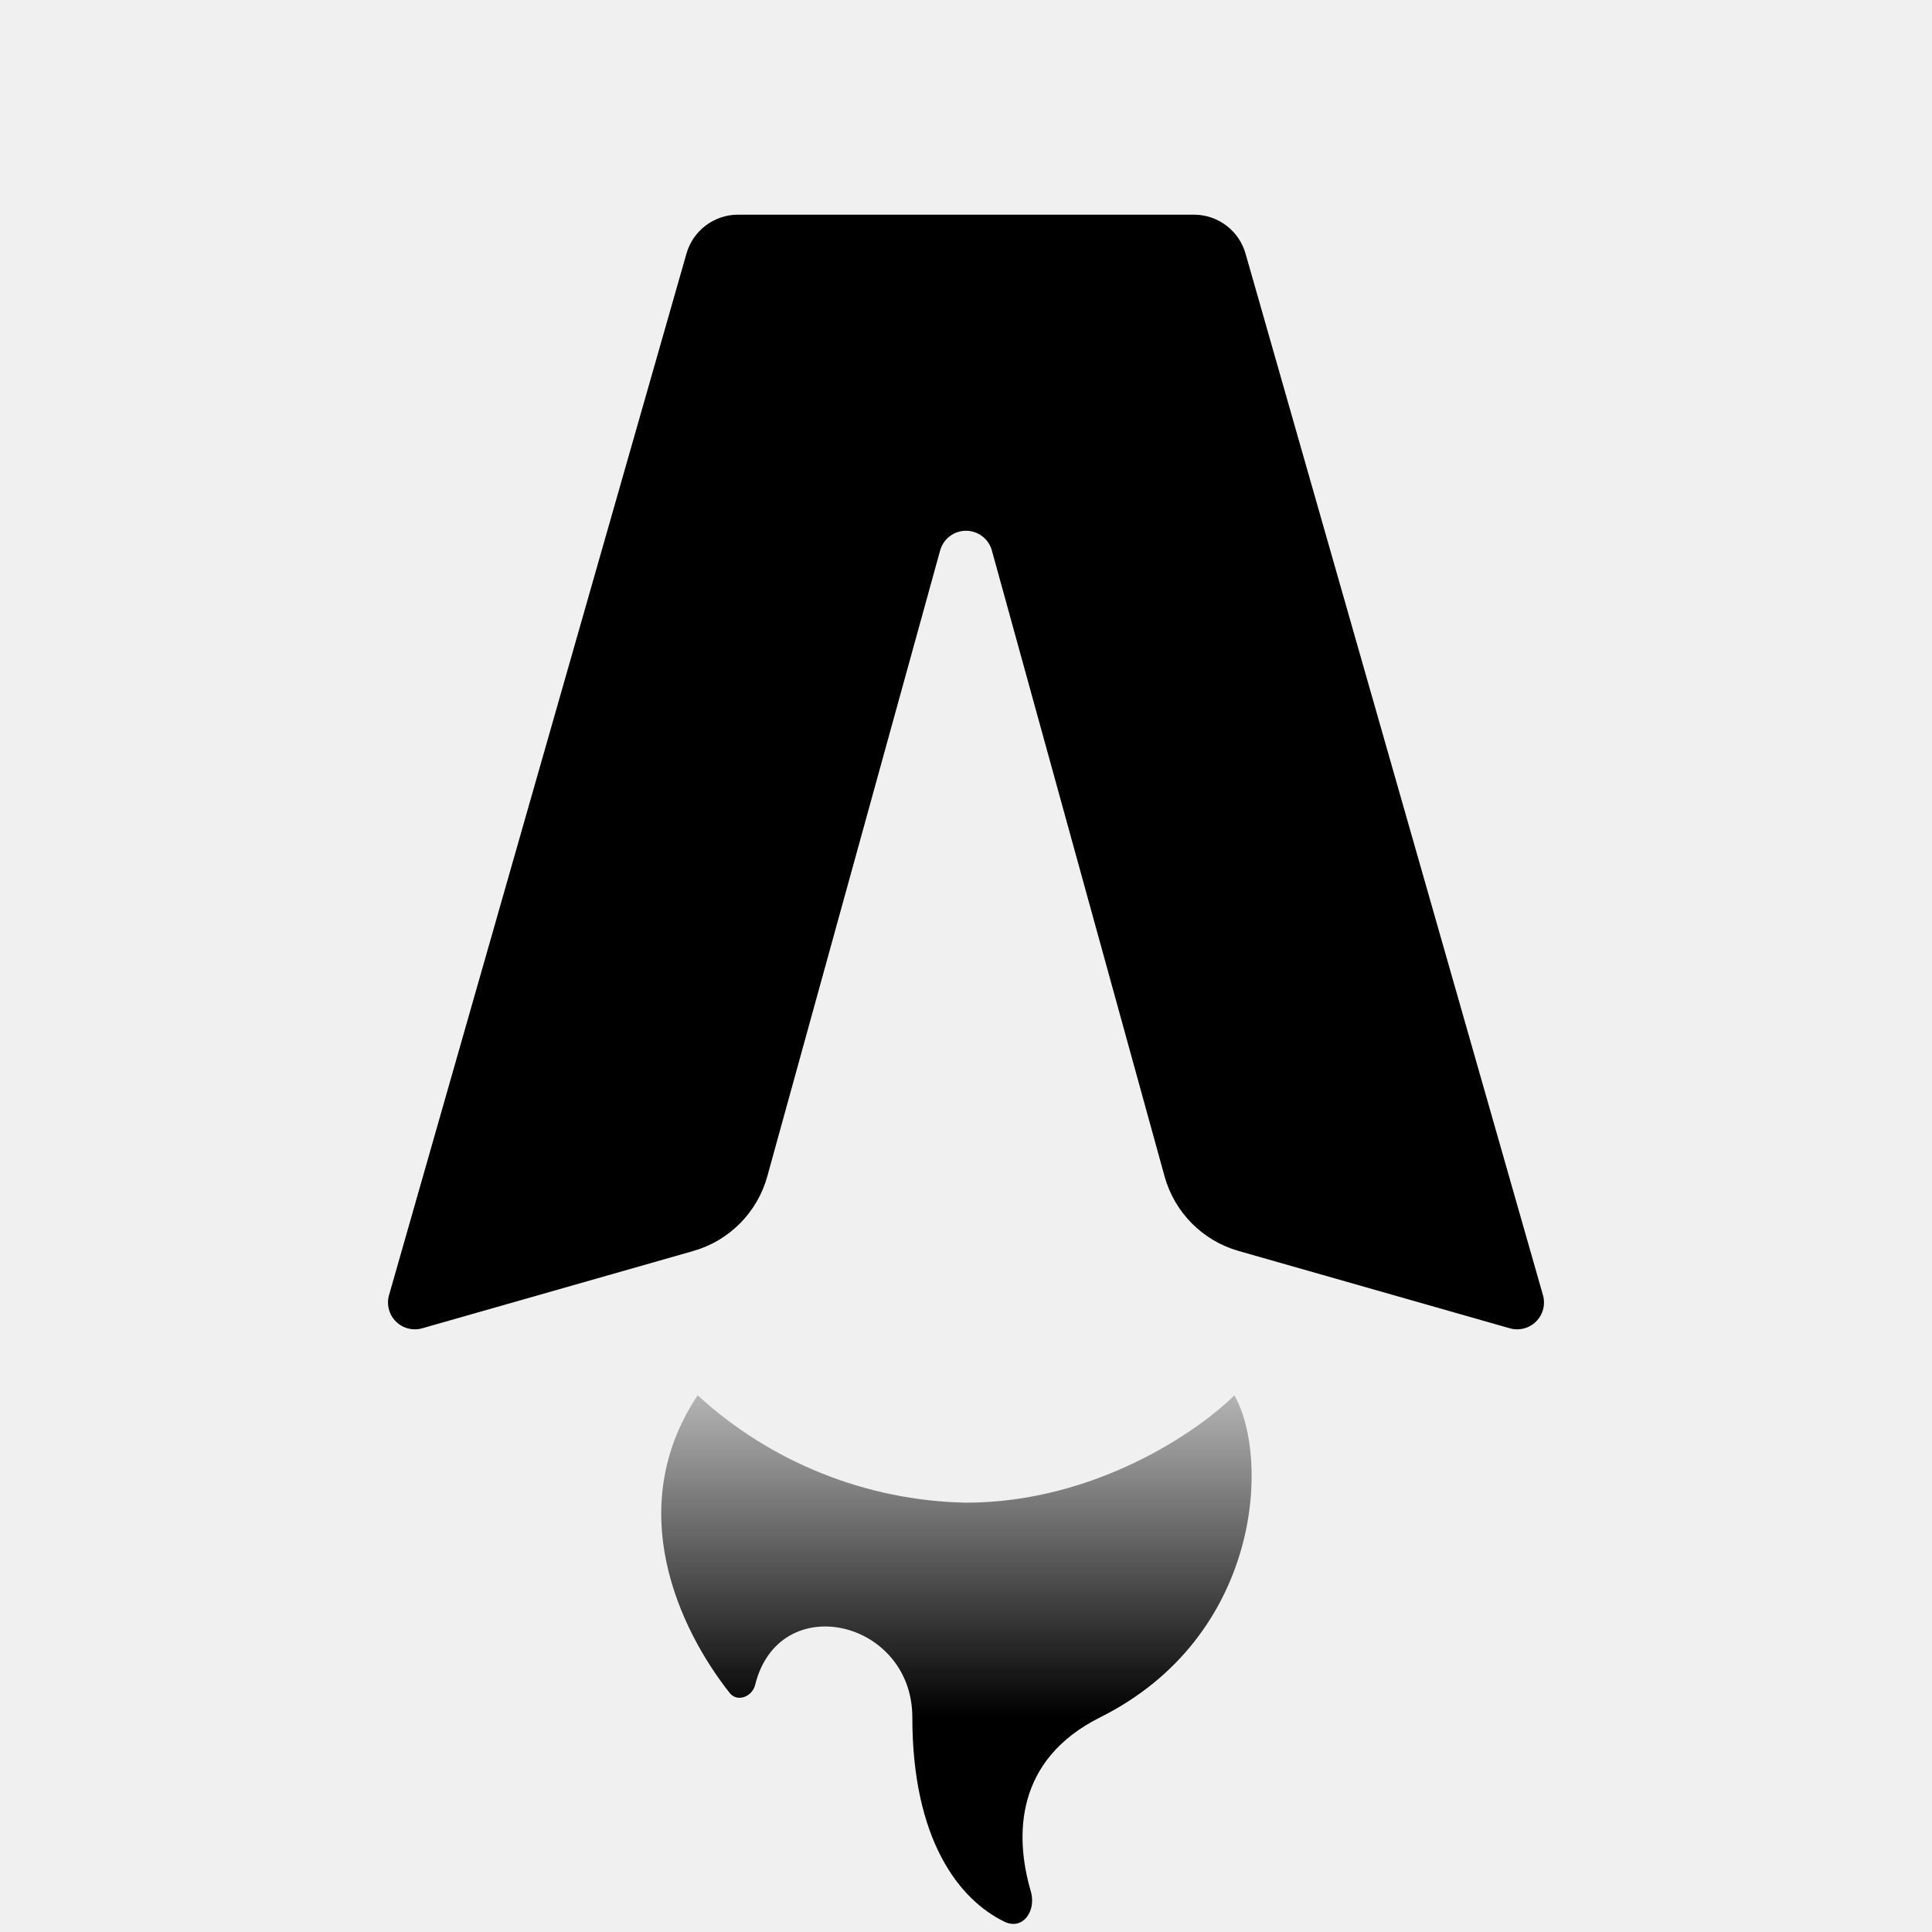
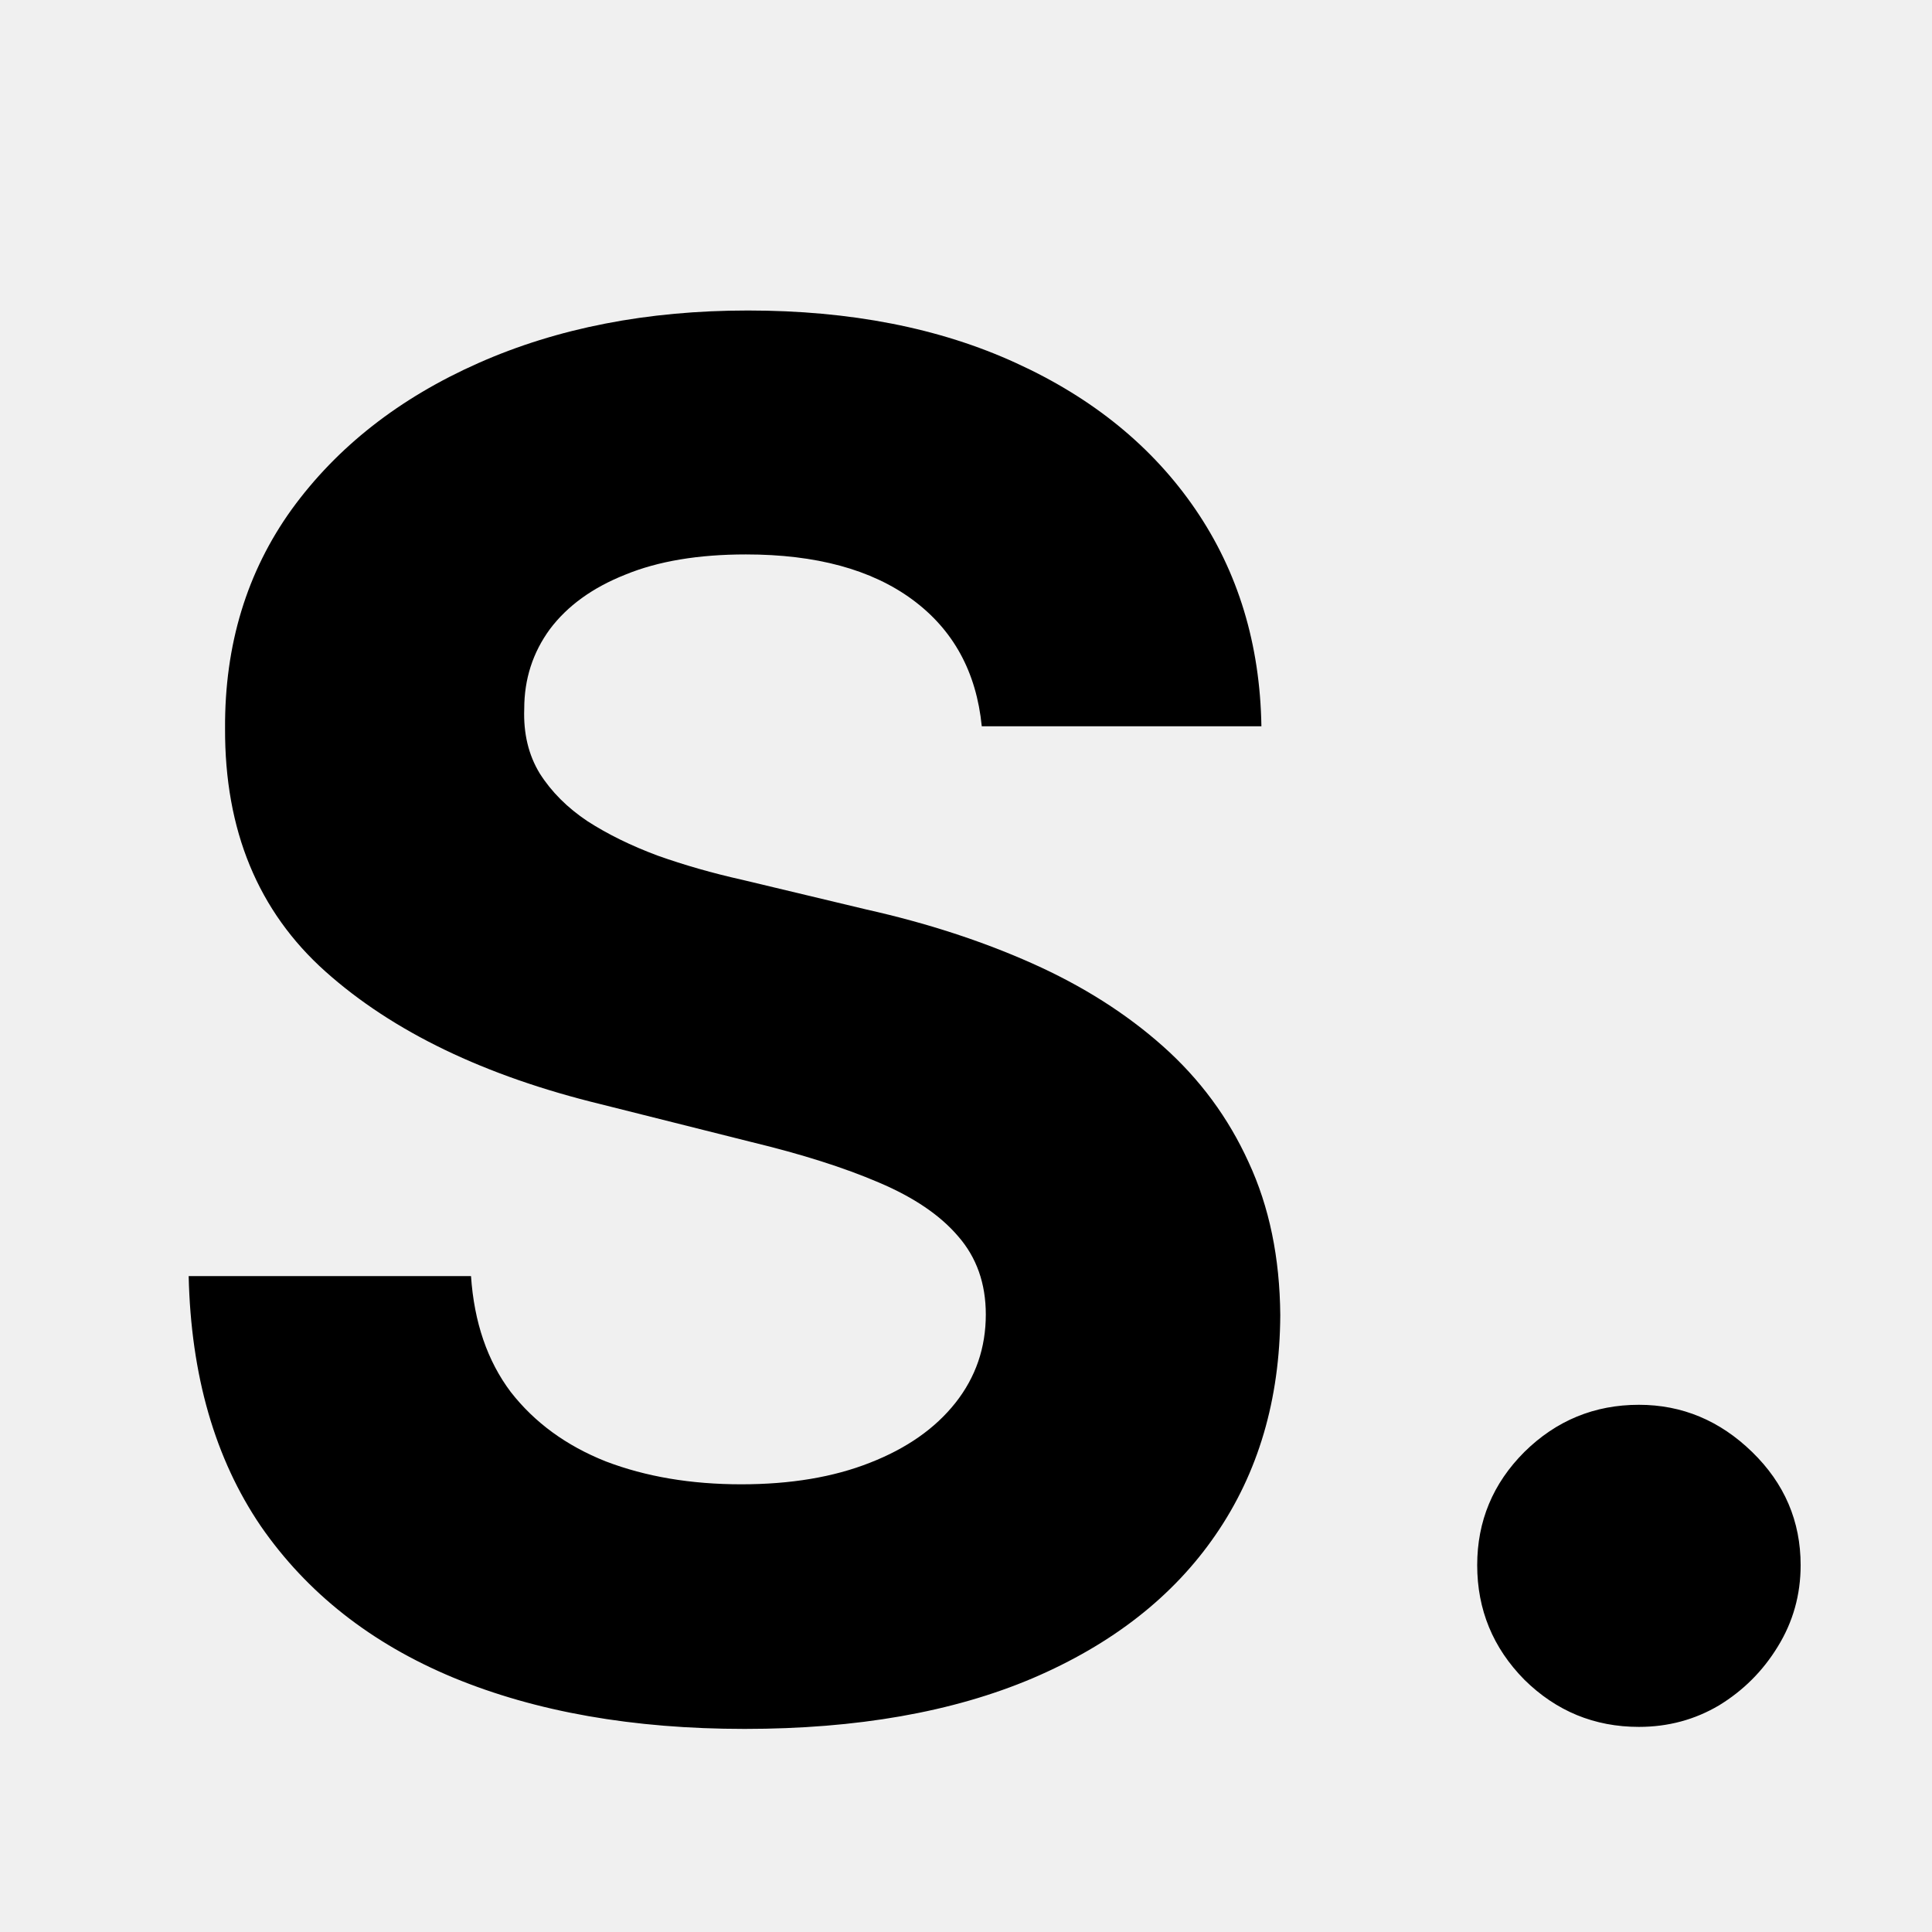
- <svg xmlns="http://www.w3.org/2000/svg" fill="none" viewBox="0 0 36 36">
-   <path fill="#000" d="M22.25 4h-8.5a1 1 0 0 0-.96.73l-5.54 19.4a.5.5 0 0 0 .62.62l5.05-1.44a2 2 0 0 0 1.38-1.4l3.22-11.66a.5.5 0 0 1 .96 0l3.22 11.67a2 2 0 0 0 1.38 1.39l5.05 1.44a.5.5 0 0 0 .62-.62l-5.54-19.4a1 1 0 0 0-.96-.73Z" />
-   <path fill="url(#gradient)" d="M18 28a7.63 7.63 0 0 1-5-2c-1.4 2.1-.35 4.35.6 5.55.14.17.41.07.47-.15.44-1.8 2.93-1.22 2.93.6 0 2.28.87 3.4 1.72 3.81.34.16.59-.2.49-.56-.31-1.05-.29-2.46 1.29-3.25 3-1.5 3.17-4.83 2.5-6-.67.67-2.6 2-5 2Z" />
-   <defs>
-     <linearGradient id="gradient" x1="16" x2="16" y1="32" y2="24" gradientUnits="userSpaceOnUse">
-       <stop stop-color="#000" />
-       <stop offset="1" stop-color="#000" stop-opacity="0" />
-     </linearGradient>
-   </defs>
+ <svg xmlns="http://www.w3.org/2000/svg" width="1024" height="1024" fill="none">
+   <path class="dynamic" d="M520.357 384.929C517.5 356.119 505.238 333.738 483.571 317.786C461.905 301.833 432.5 293.857 395.357 293.857C370.119 293.857 348.81 297.429 331.429 304.571C314.048 311.476 300.714 321.119 291.429 333.5C282.381 345.881 277.857 359.929 277.857 375.643C277.381 388.738 280.119 400.167 286.071 409.929C292.262 419.69 300.714 428.143 311.429 435.286C322.143 442.19 334.524 448.262 348.571 453.5C362.619 458.5 377.619 462.786 393.571 466.357L459.286 482.071C491.19 489.214 520.476 498.738 547.143 510.643C573.81 522.548 596.905 537.19 616.429 554.571C635.952 571.952 651.071 592.429 661.786 616C672.738 639.571 678.333 666.595 678.571 697.071C678.333 741.833 666.905 780.643 644.286 813.5C621.905 846.119 589.524 871.476 547.143 889.571C505 907.429 454.167 916.357 394.643 916.357C335.595 916.357 284.167 907.31 240.357 889.214C196.786 871.119 162.738 844.333 138.214 808.857C113.929 773.143 101.19 728.976 100 676.357H249.643C251.31 700.881 258.333 721.357 270.714 737.786C283.333 753.976 300.119 766.238 321.071 774.571C342.262 782.667 366.19 786.714 392.857 786.714C419.048 786.714 441.786 782.905 461.071 775.286C480.595 767.667 495.714 757.071 506.429 743.5C517.143 729.929 522.5 714.333 522.5 696.714C522.5 680.286 517.619 666.476 507.857 655.286C498.333 644.095 484.286 634.571 465.714 626.714C447.381 618.857 424.881 611.714 398.214 605.286L318.571 585.286C256.905 570.286 208.214 546.833 172.5 514.929C136.786 483.024 119.048 440.048 119.286 386C119.048 341.714 130.833 303.024 154.643 269.929C178.69 236.833 211.667 211 253.571 192.429C295.476 173.857 343.095 164.571 396.429 164.571C450.714 164.571 498.095 173.857 538.571 192.429C579.286 211 610.952 236.833 633.571 269.929C656.19 303.024 667.857 341.357 668.571 384.929H520.357ZM868.661 915.286C845.089 915.286 824.851 906.952 807.946 890.286C791.28 873.381 782.946 853.143 782.946 829.571C782.946 806.238 791.28 786.238 807.946 769.571C824.851 752.905 845.089 744.571 868.661 744.571C891.518 744.571 911.518 752.905 928.661 769.571C945.804 786.238 954.375 806.238 954.375 829.571C954.375 845.286 950.327 859.69 942.232 872.786C934.375 885.643 924.018 896 911.161 903.857C898.304 911.476 884.137 915.286 868.661 915.286Z" />
  <style>
-     @media (prefers-color-scheme:dark){:root{filter:invert(100%)}}
-   </style>
+ 		path.dynamic { fill: #000000; }@media (prefers-color-scheme: dark) {path.dynamic { fill:
+ 		#FFFFFF; }}
+ 	</style>
</svg>
